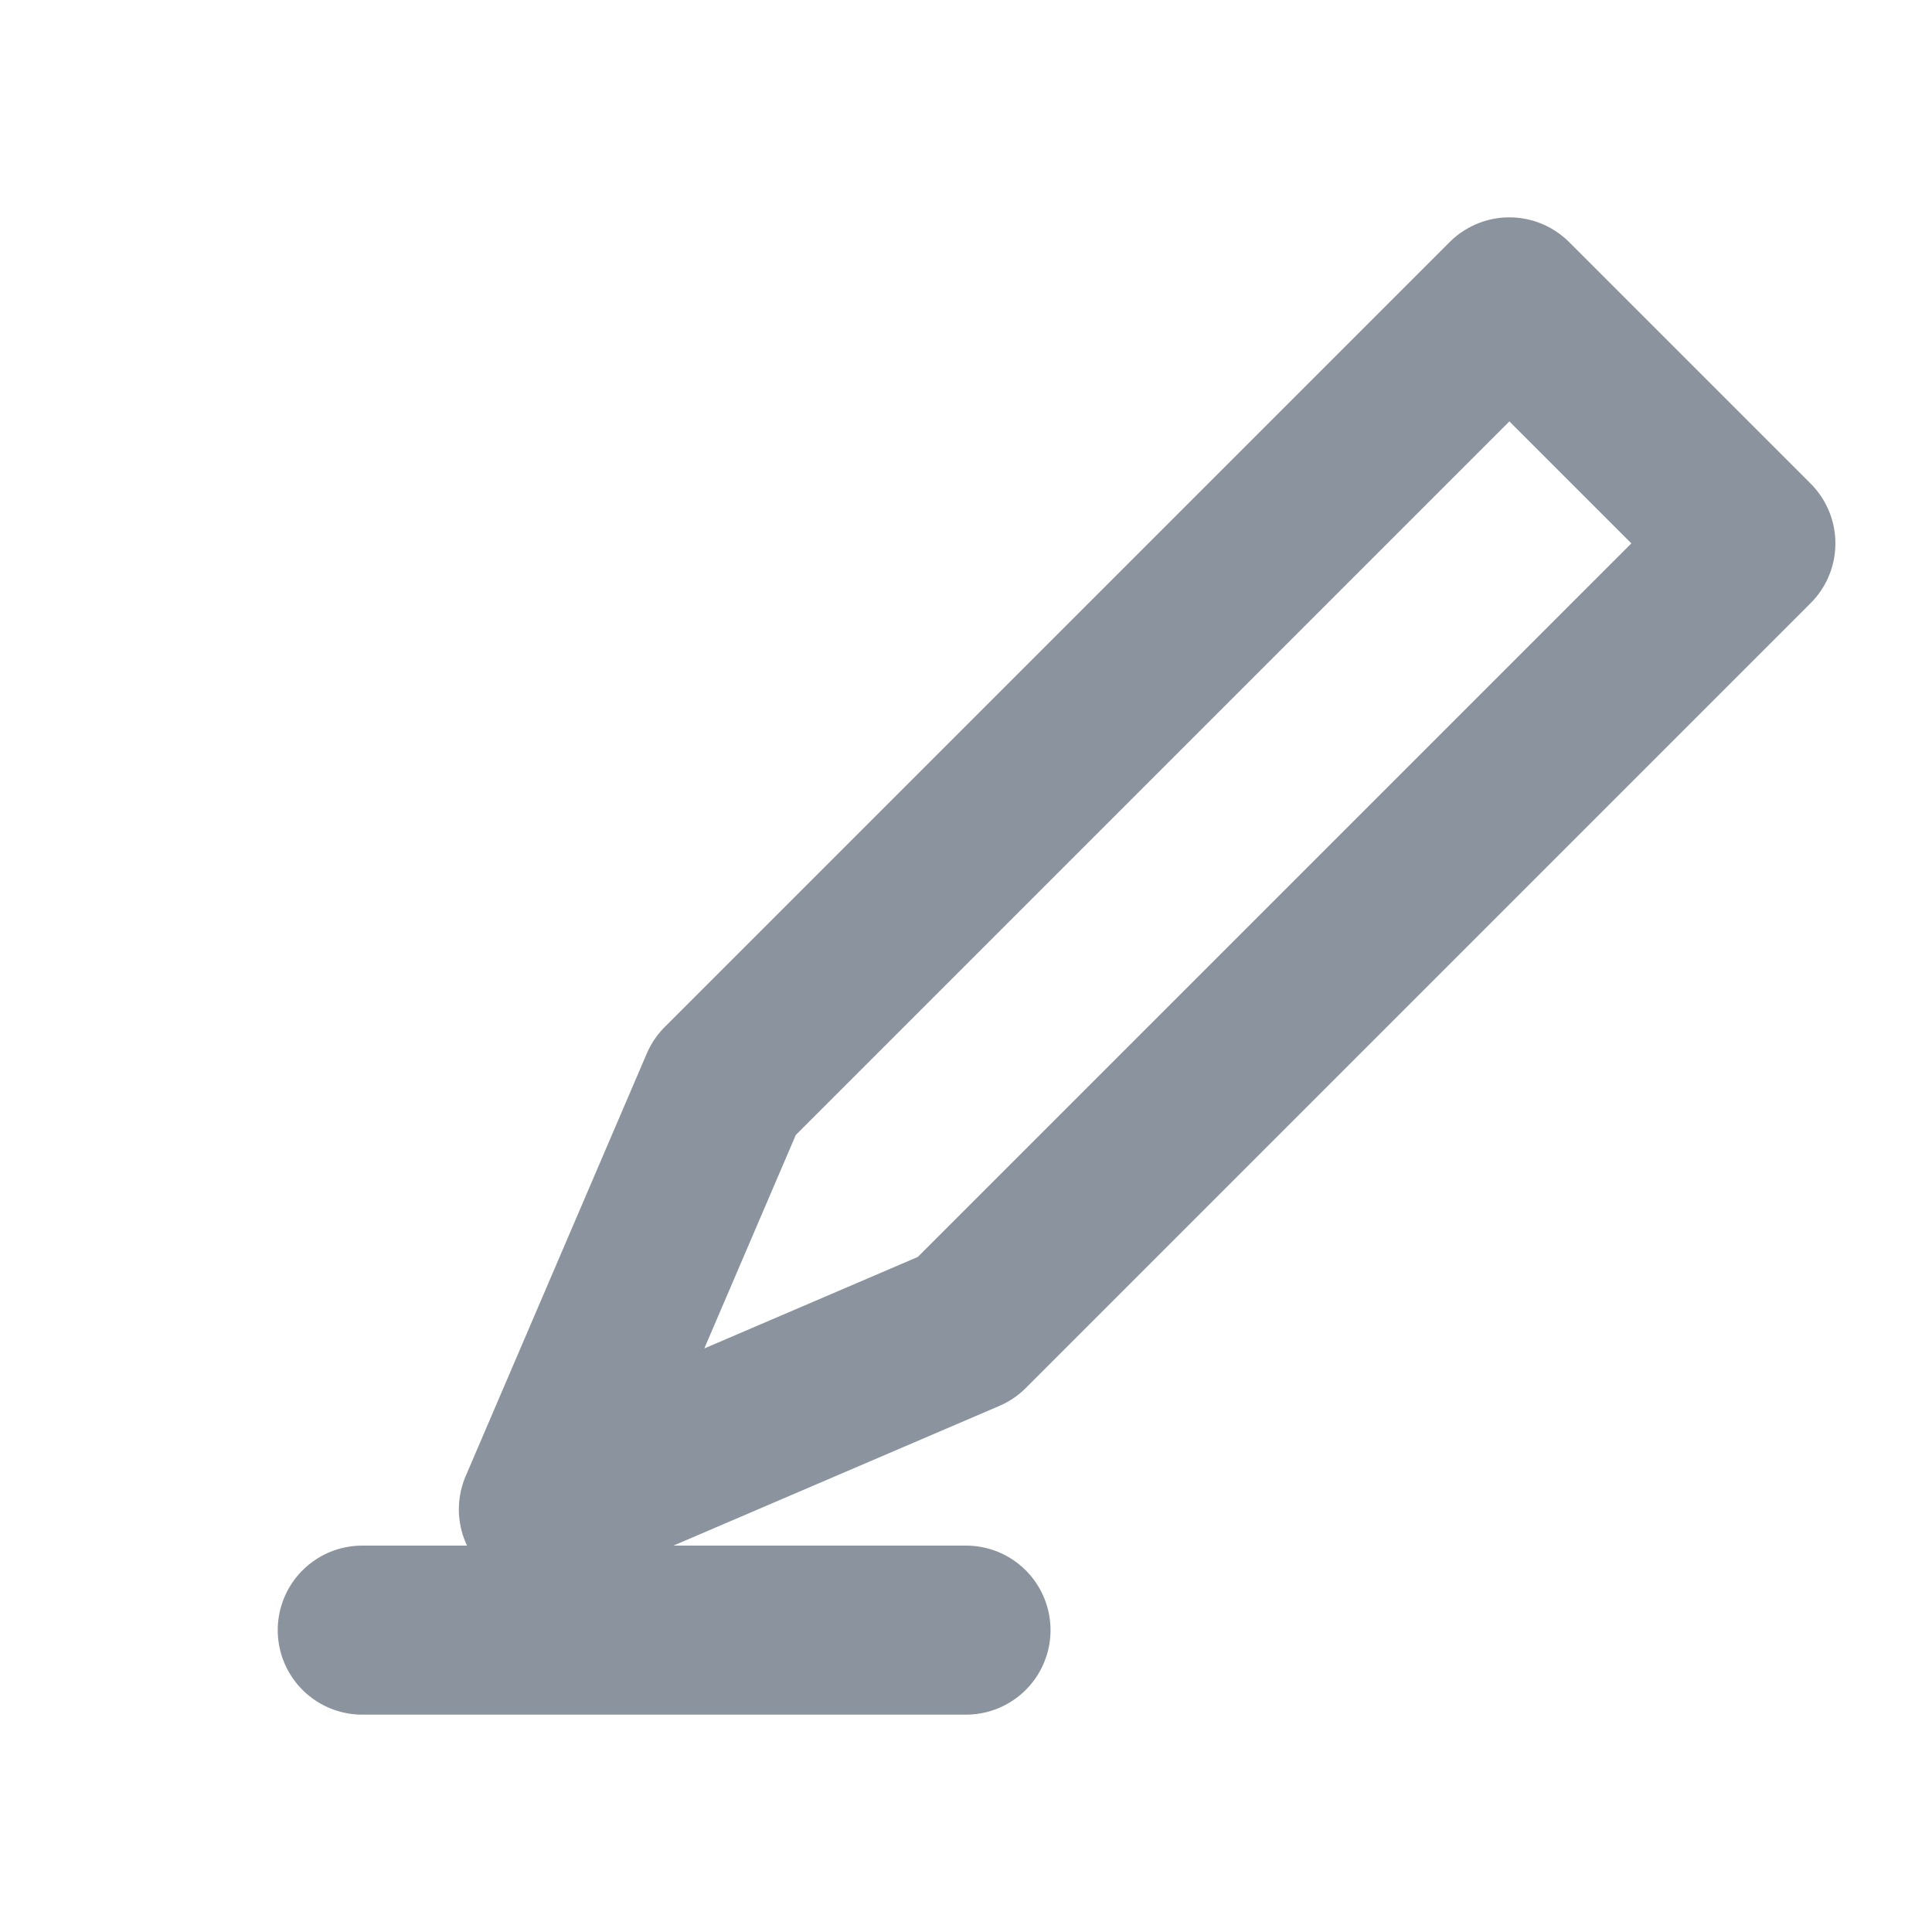
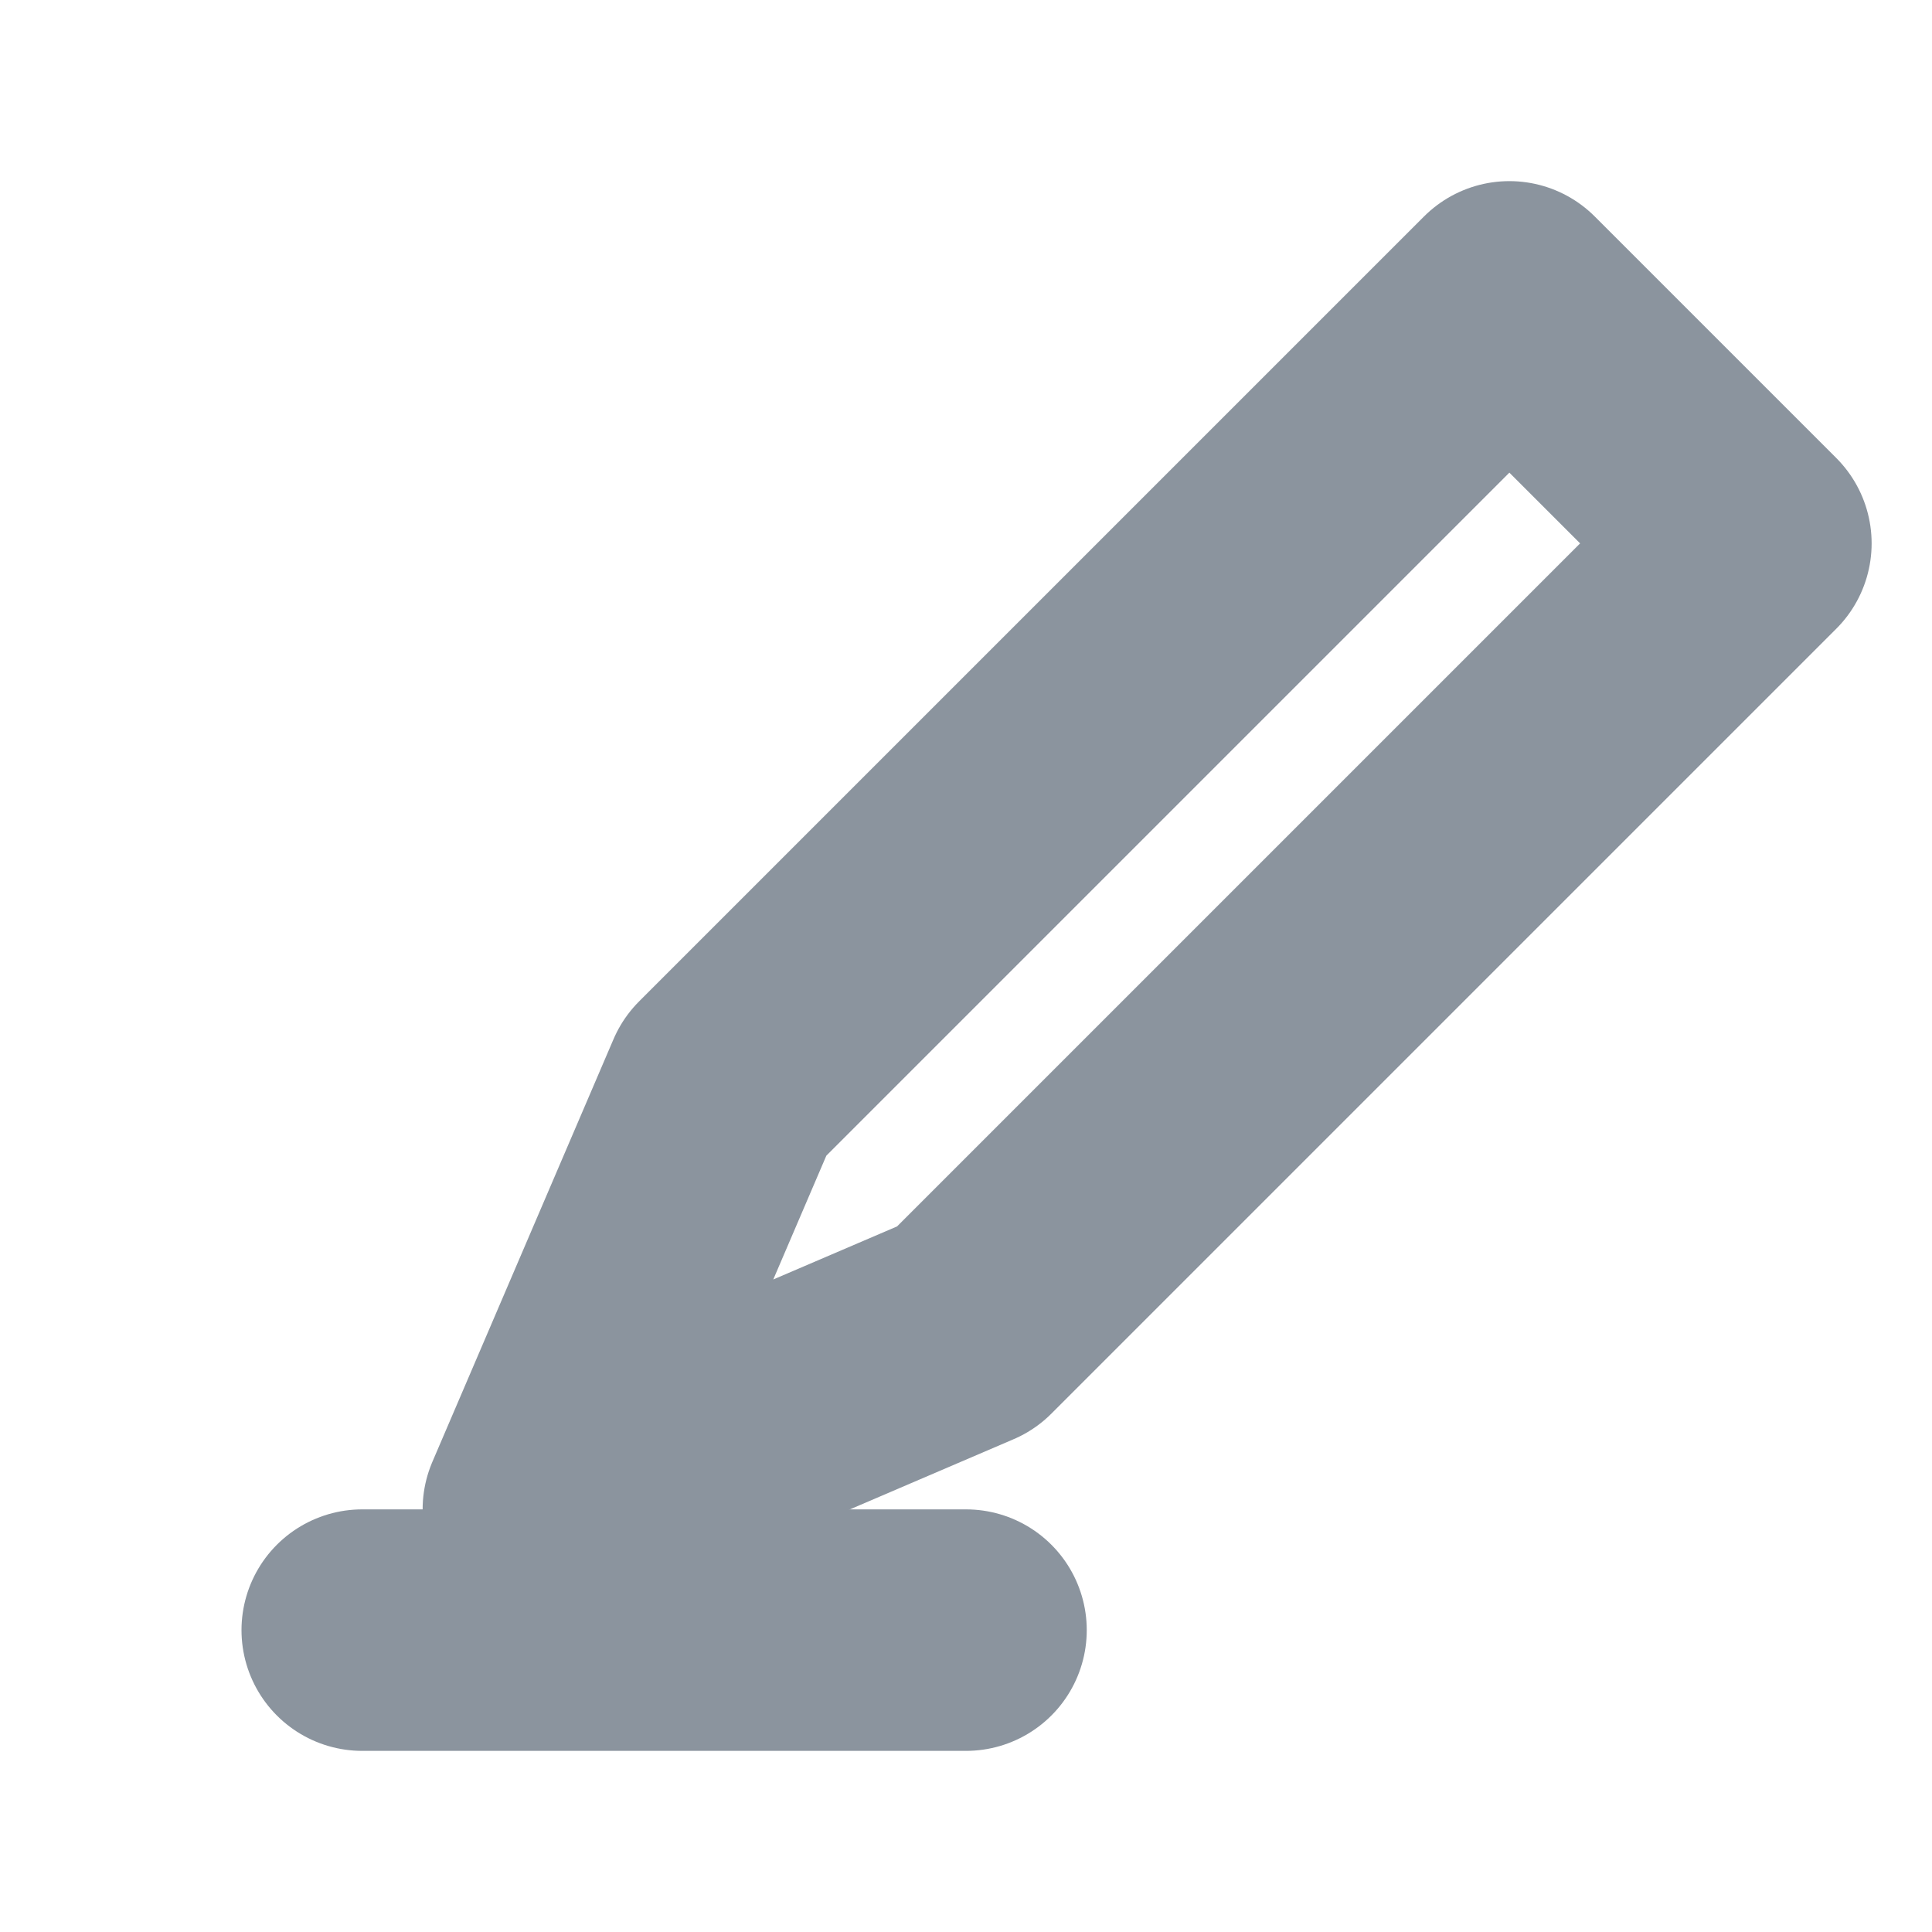
- <svg xmlns="http://www.w3.org/2000/svg" viewBox="0 0 16 16" width="16" height="16" fill="none" stroke="#8b949e" stroke-width="1.4" stroke-linecap="round" stroke-linejoin="round">
+ <svg xmlns="http://www.w3.org/2000/svg" viewBox="0 0 16 16" width="16" height="16" fill="none" stroke="#8b949e" stroke-width="2" stroke-linecap="round" stroke-linejoin="round">
  <path d="M12.5 2.5 6 9l-1.5 3.5L8 11l6.5-6.5z" />
  <path d="M3 13.5h5" />
</svg>
